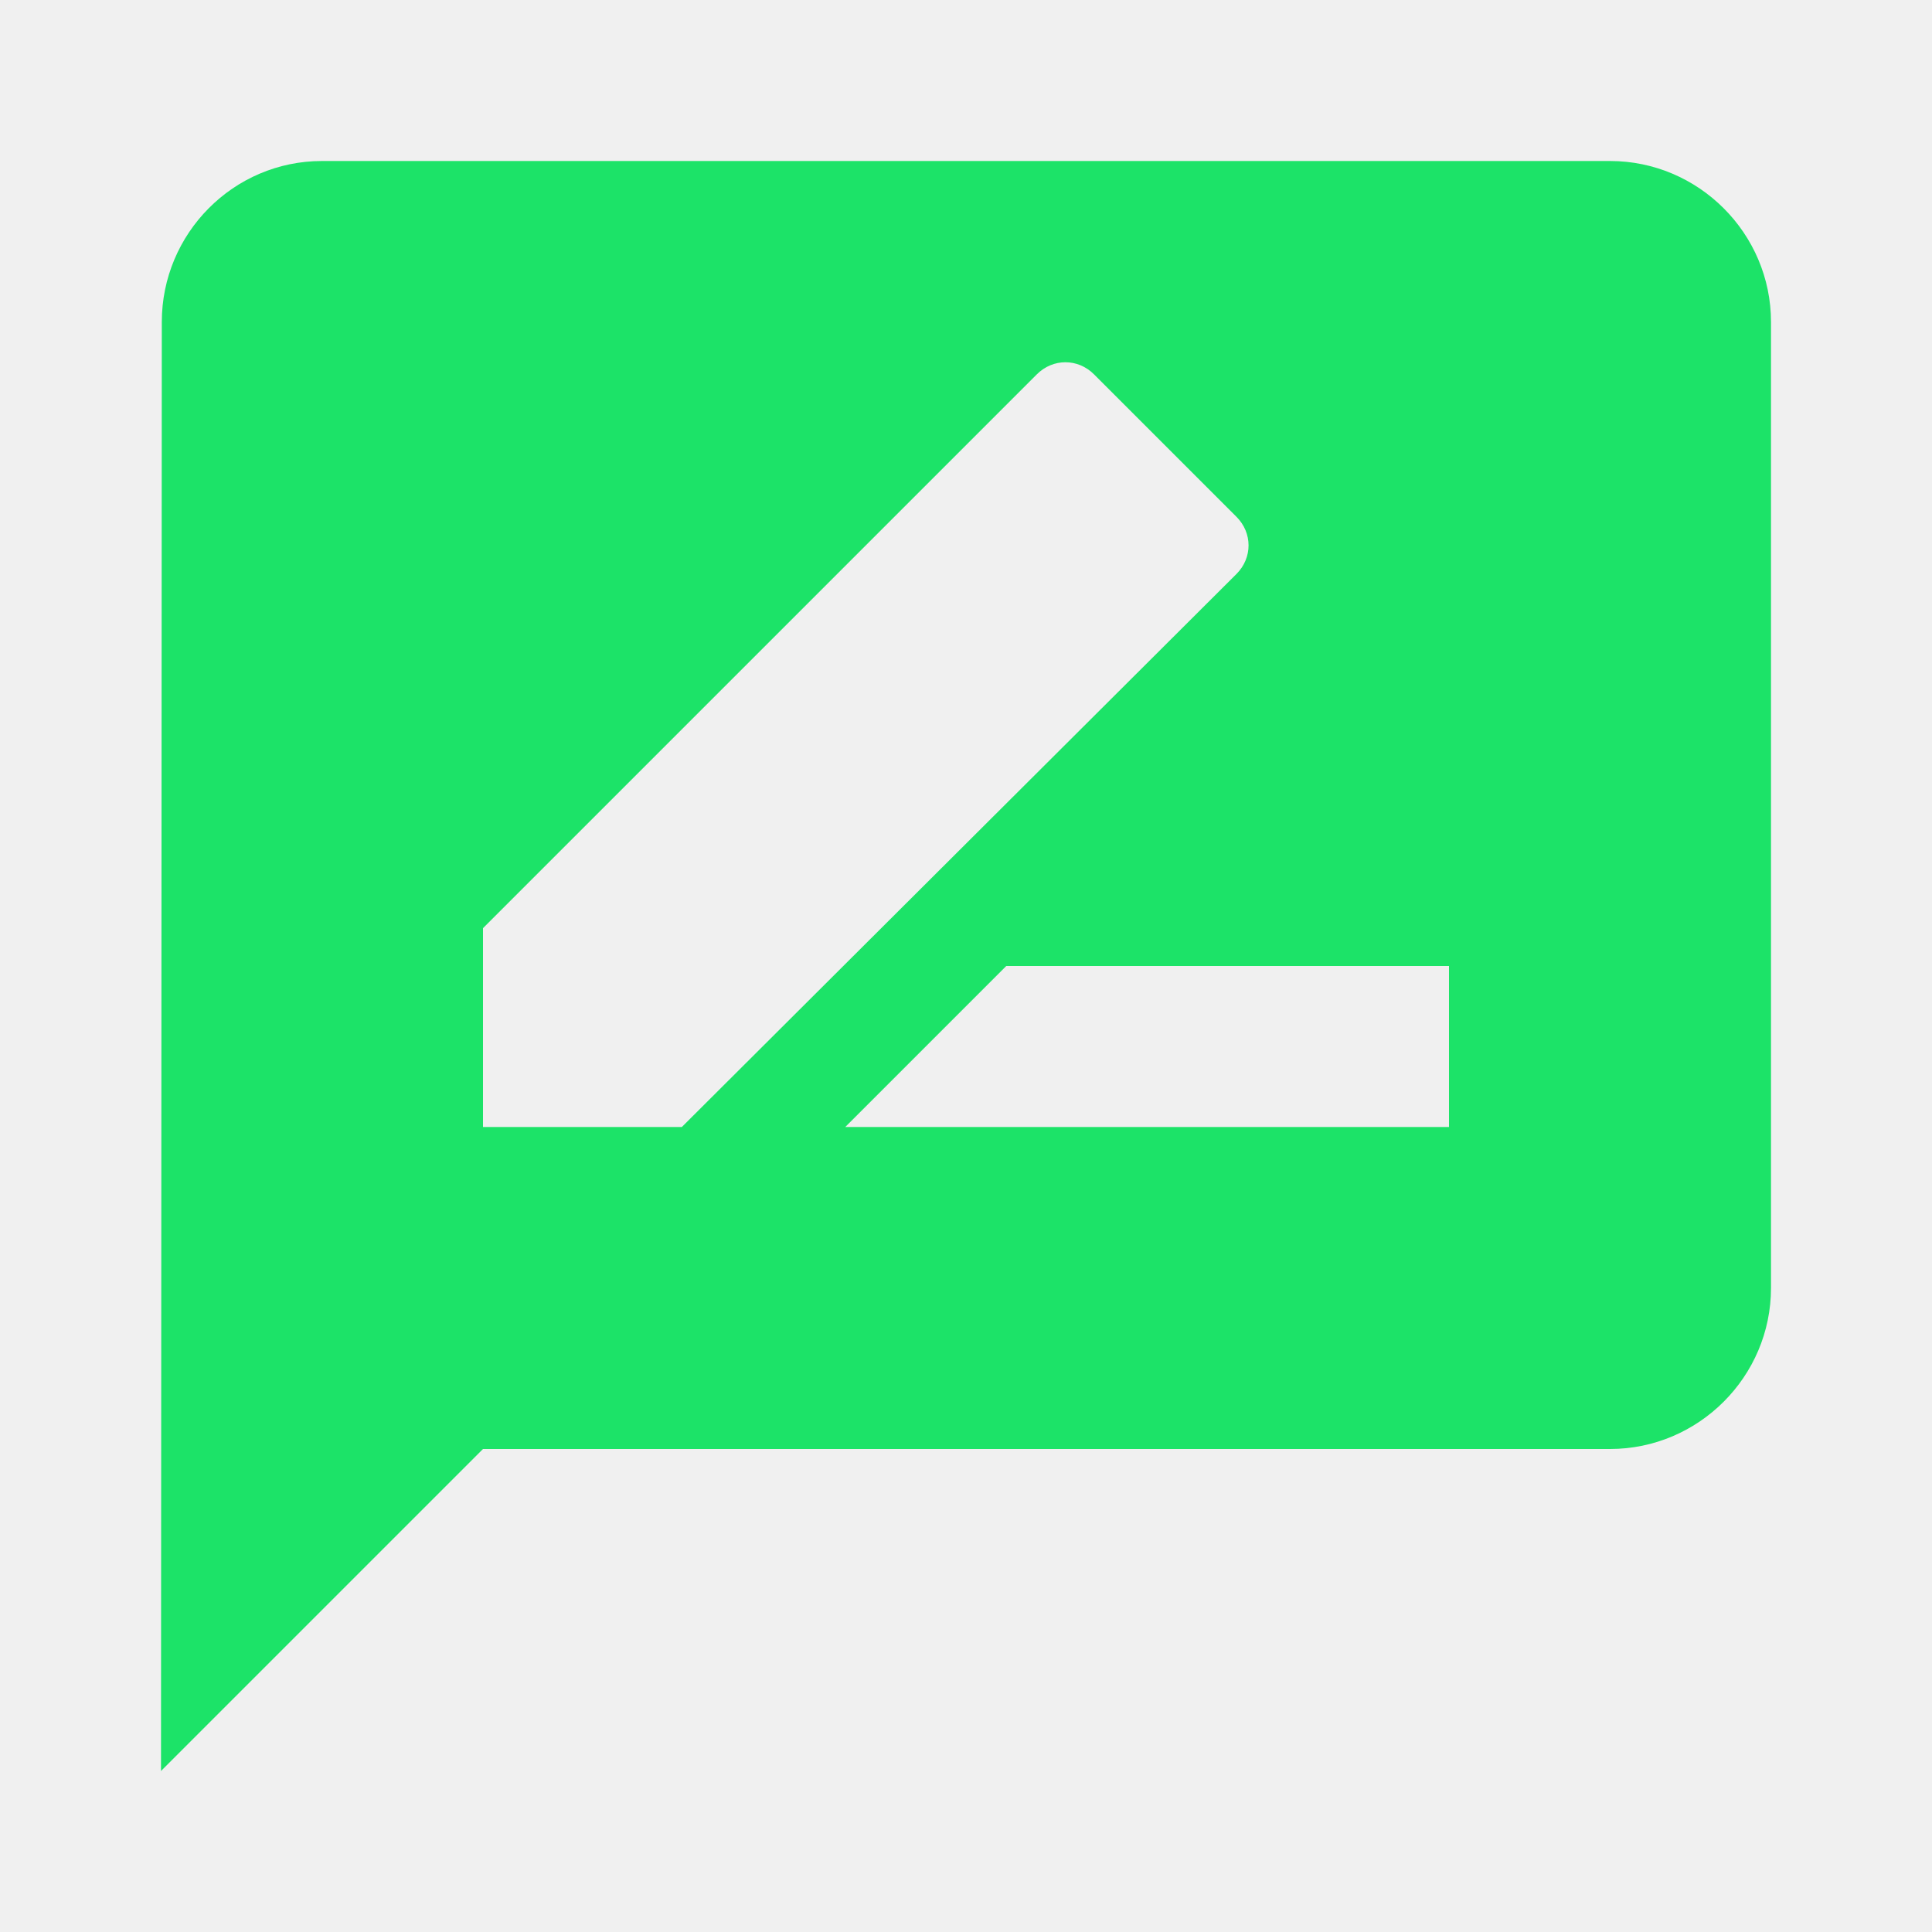
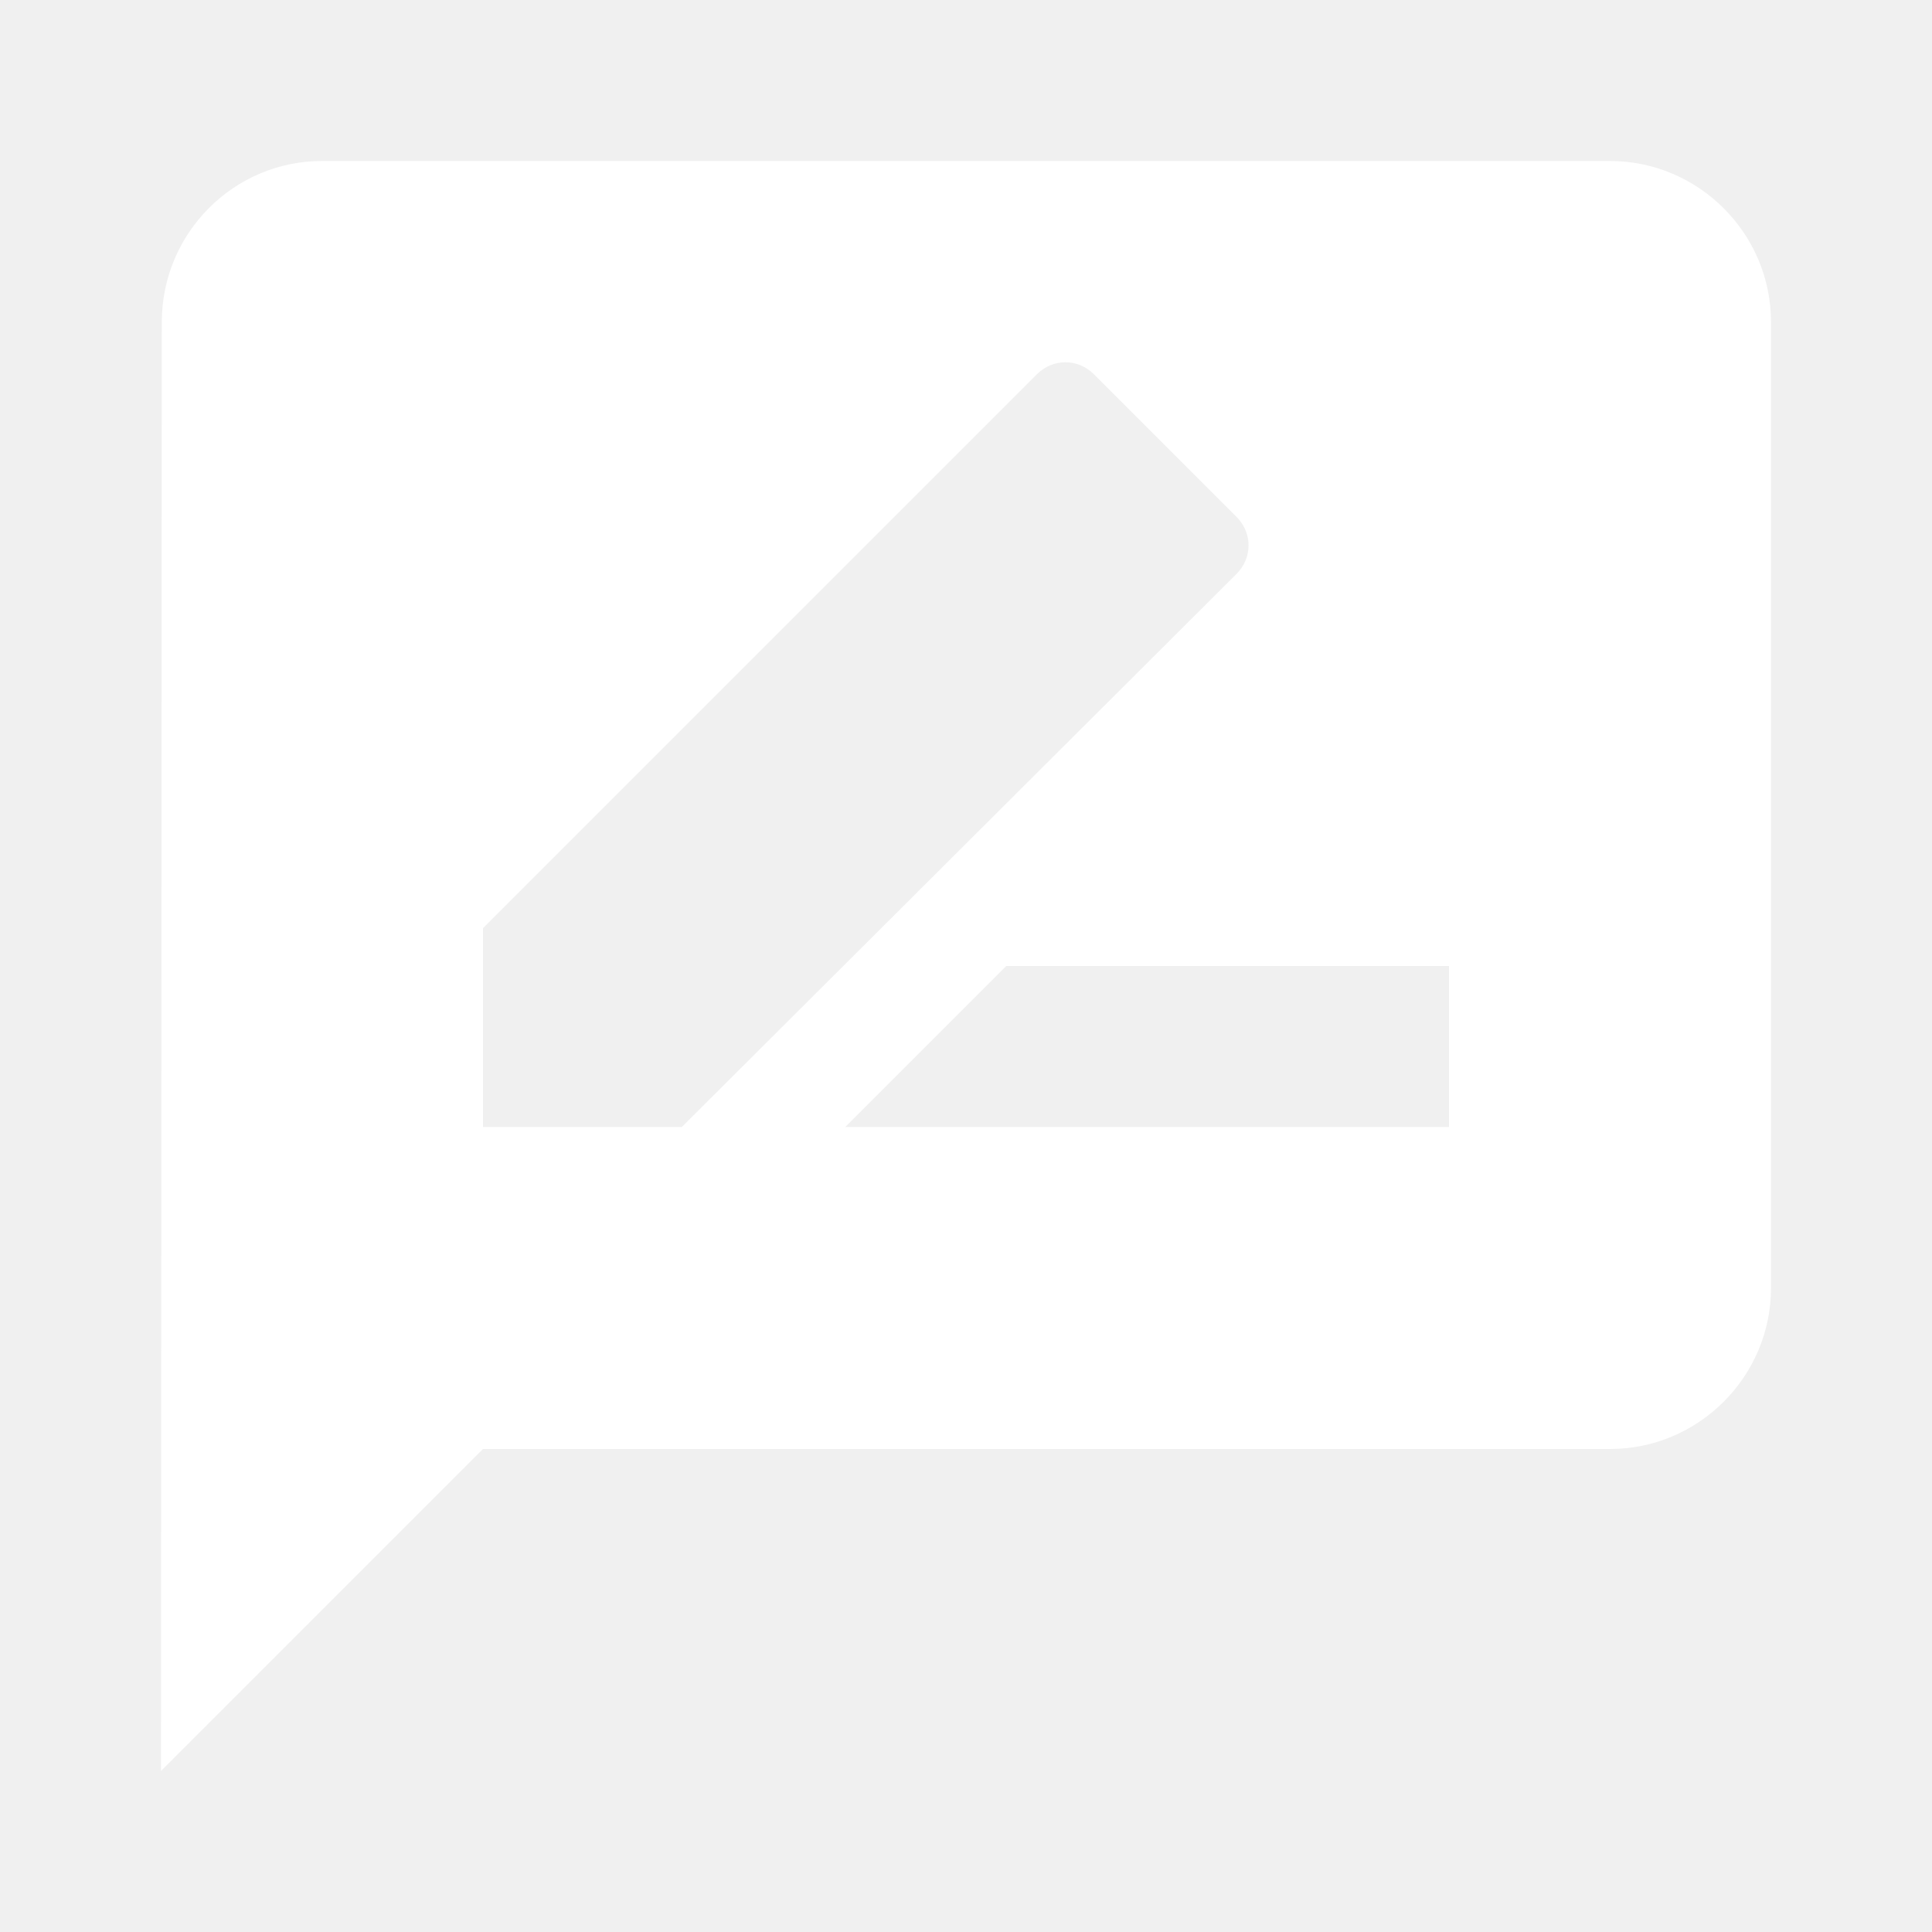
- <svg xmlns="http://www.w3.org/2000/svg" fill="#1ce368" height="24" viewBox="0 0 24 24" width="24">
+ <svg xmlns="http://www.w3.org/2000/svg" fill="#fff" height="24" viewBox="0 0 24 24" width="24">
  <path d="M0 0h24v24H0zm15.35 6.41l-1.77-1.77c-.2-.2-.51-.2-.71 0L6 11.53V14h2.47l6.88-6.88c.2-.19.2-.51 0-.71z" fill="none" />
  <path d="M20 2H4c-1.1 0-1.99.9-1.99 2L2 22l4-4h14c1.1 0 2-.9 2-2V4c0-1.1-.9-2-2-2zM6 14v-2.47l6.88-6.88c.2-.2.51-.2.71 0l1.77 1.77c.2.2.2.51 0 .71L8.47 14H6zm12 0h-7.5l2-2H18v2z" />
</svg>
